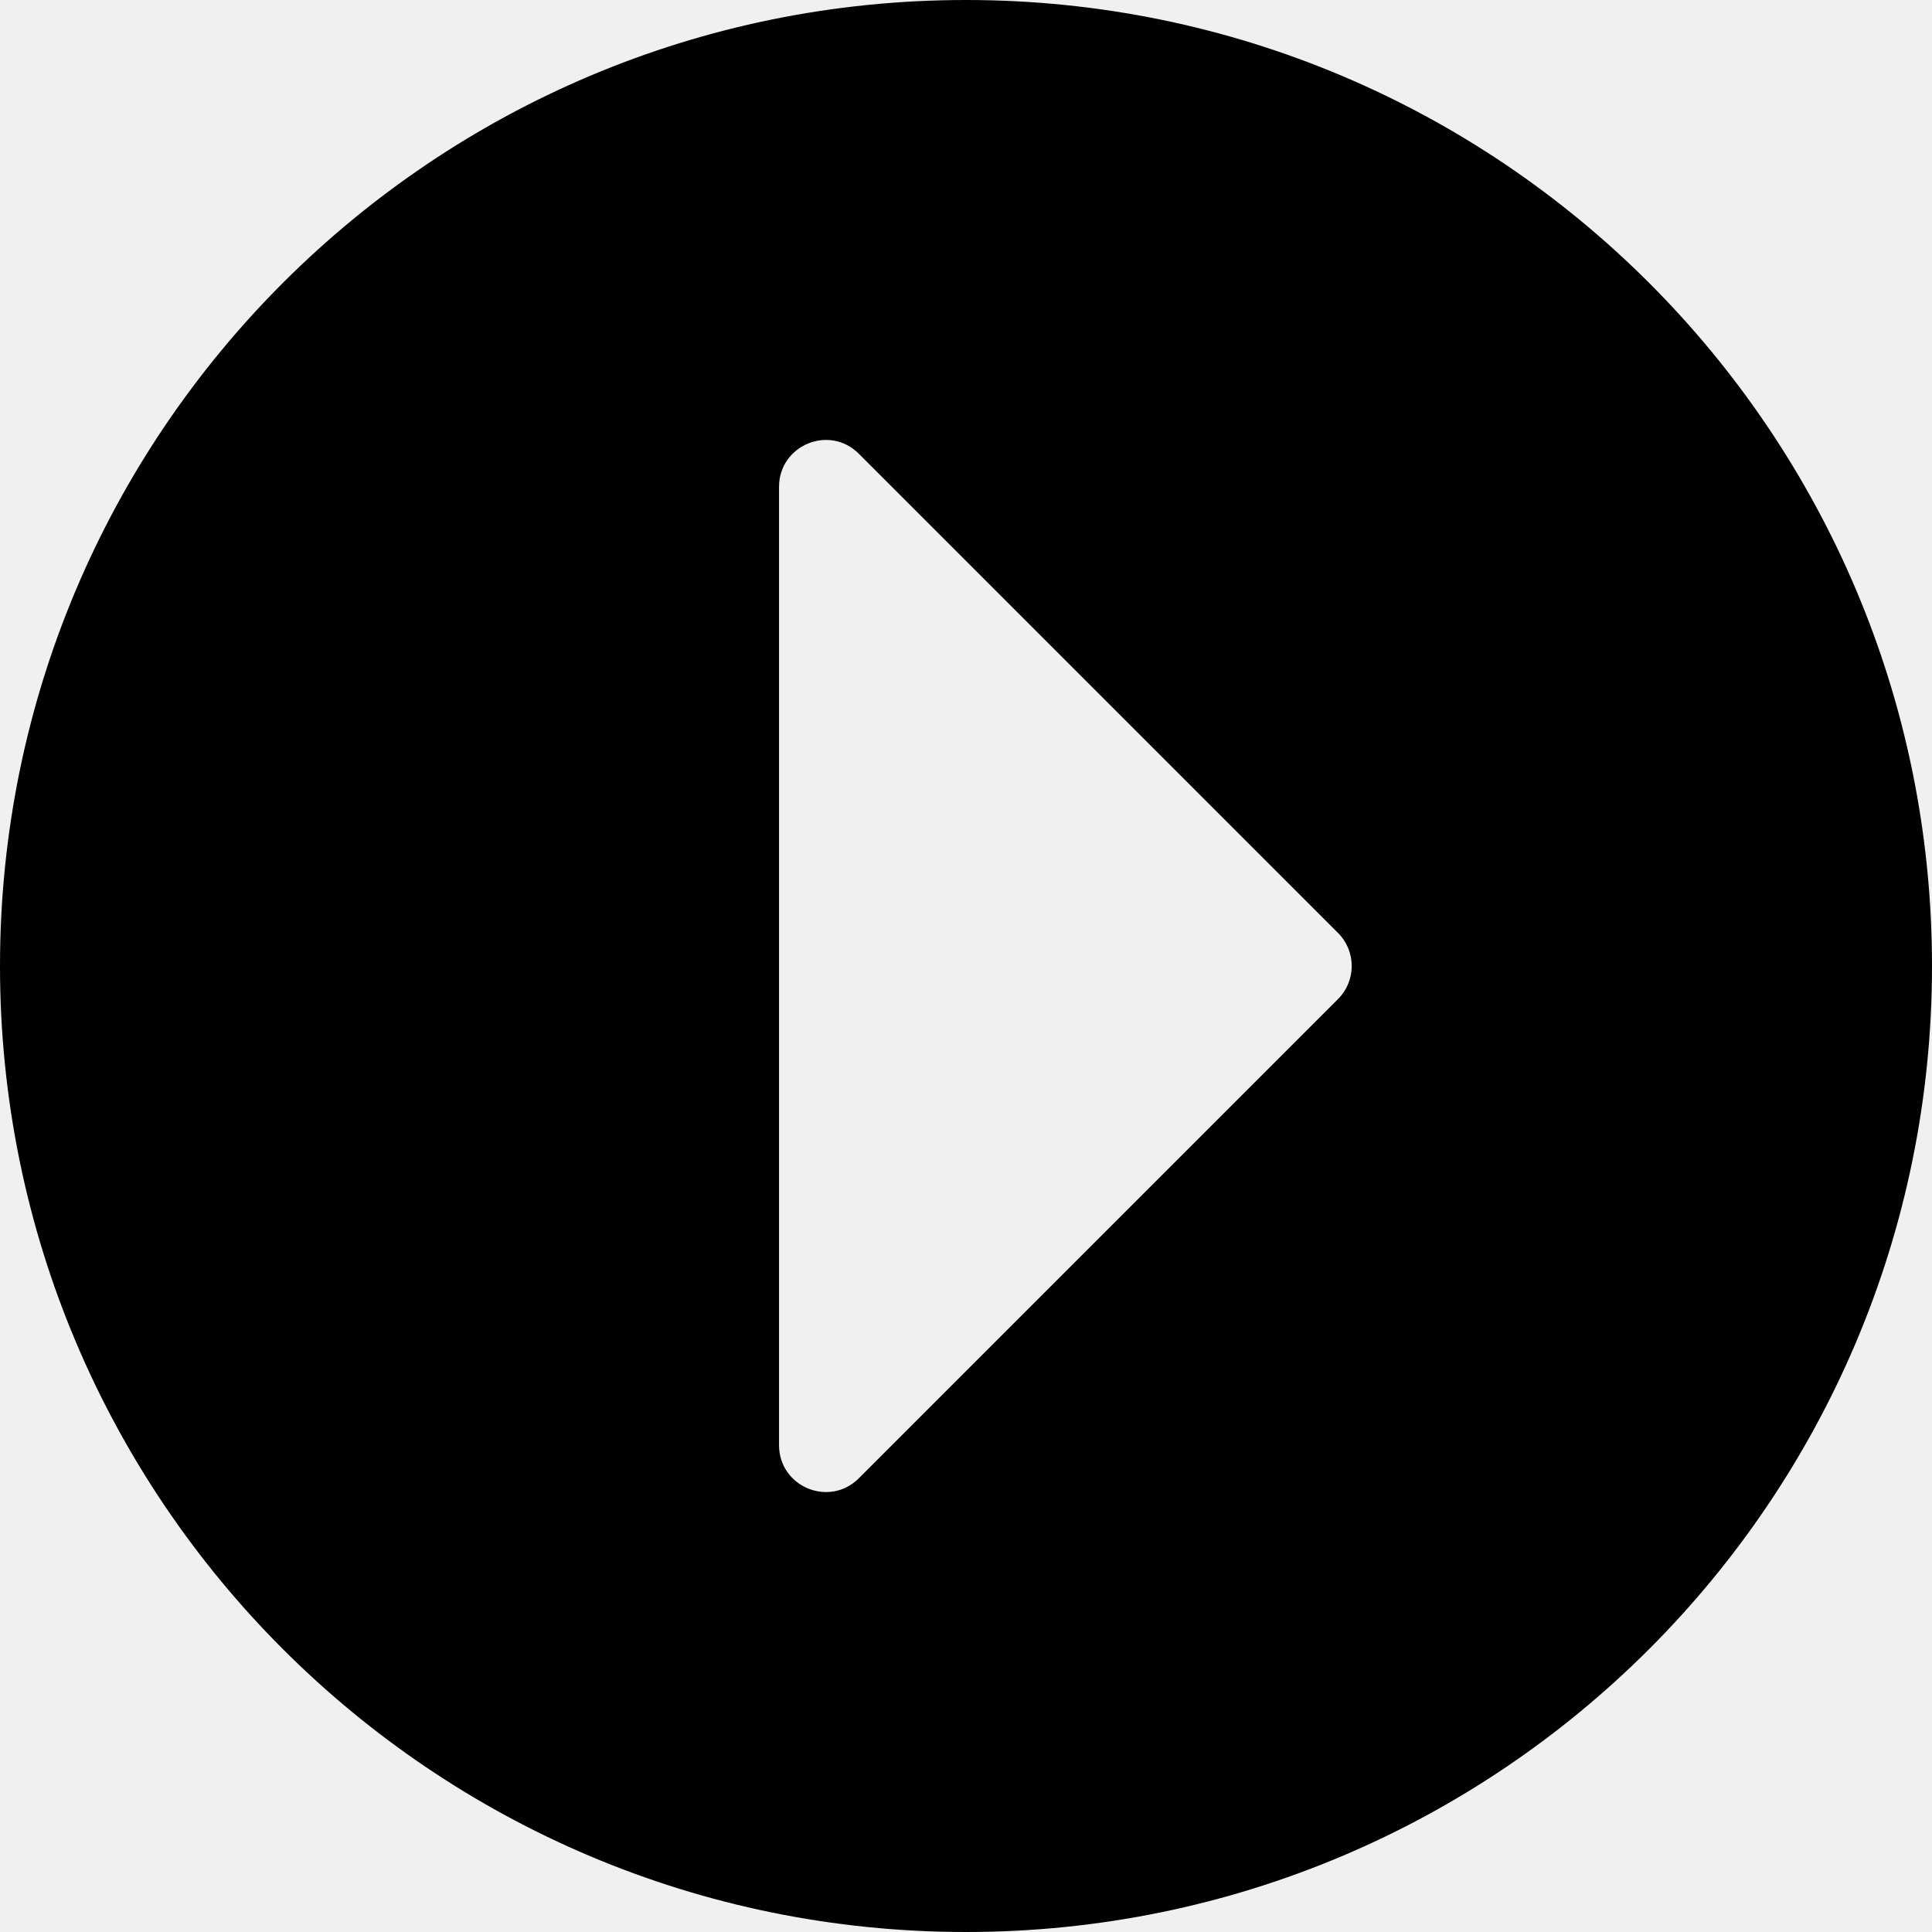
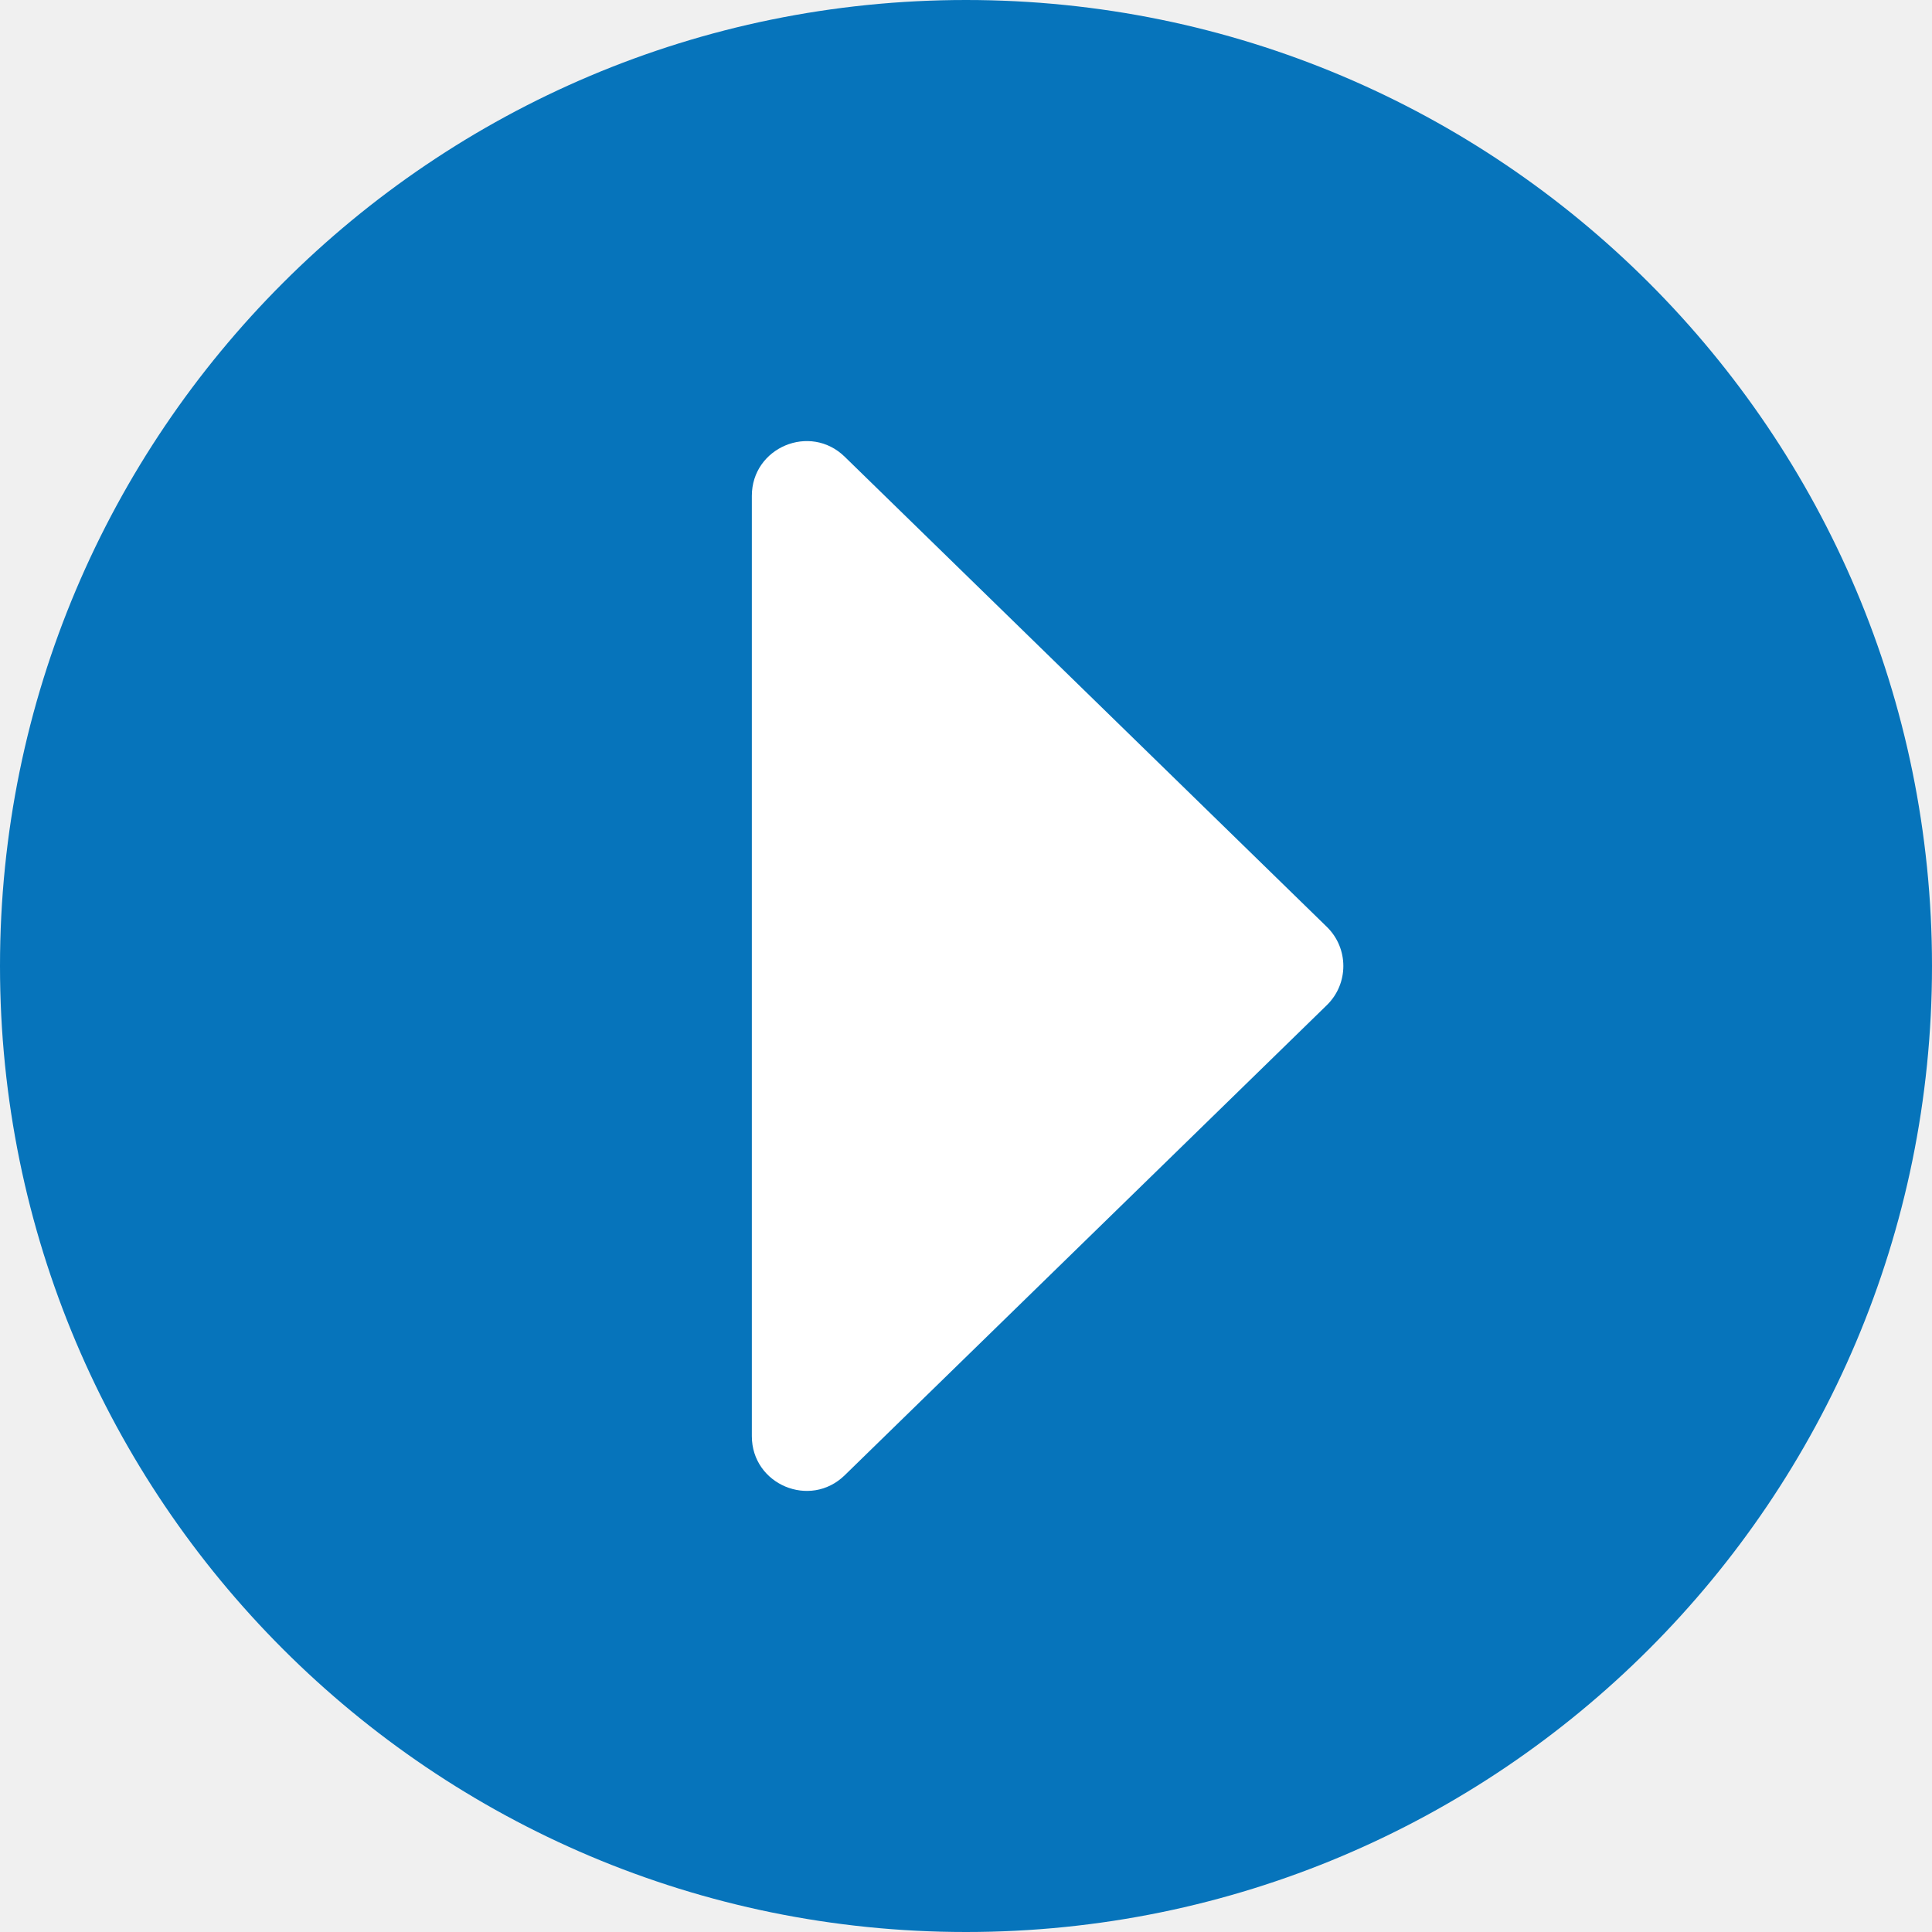
<svg xmlns="http://www.w3.org/2000/svg" width="106" height="106" viewBox="0 0 106 106" fill="none">
-   <path d="M53 106C82.278 106 106 82.278 106 53C106 23.722 82.278 0 53 0C23.722 0 -2.38419e-06 23.722 -2.38419e-06 53C-2.38419e-06 82.278 23.722 106 53 106ZM47.123 24.897L73.409 51.184C74.414 52.188 74.414 53.812 73.409 54.816L47.123 81.103C45.499 82.727 42.742 81.573 42.742 79.286V26.714C42.742 24.427 45.499 23.273 47.123 24.897Z" fill="black" />
+   <circle cx="53" cy="53" r="53" fill="#0674BB" />
+   <path d="M72.797 50.852C74.005 52.029 74.005 53.971 72.797 55.148L46.344 80.942C44.444 82.795 41.25 81.448 41.25 78.794L41.25 27.206C41.25 24.552 44.444 23.205 46.344 25.058L72.797 50.852Z" fill="white" />
</svg>
